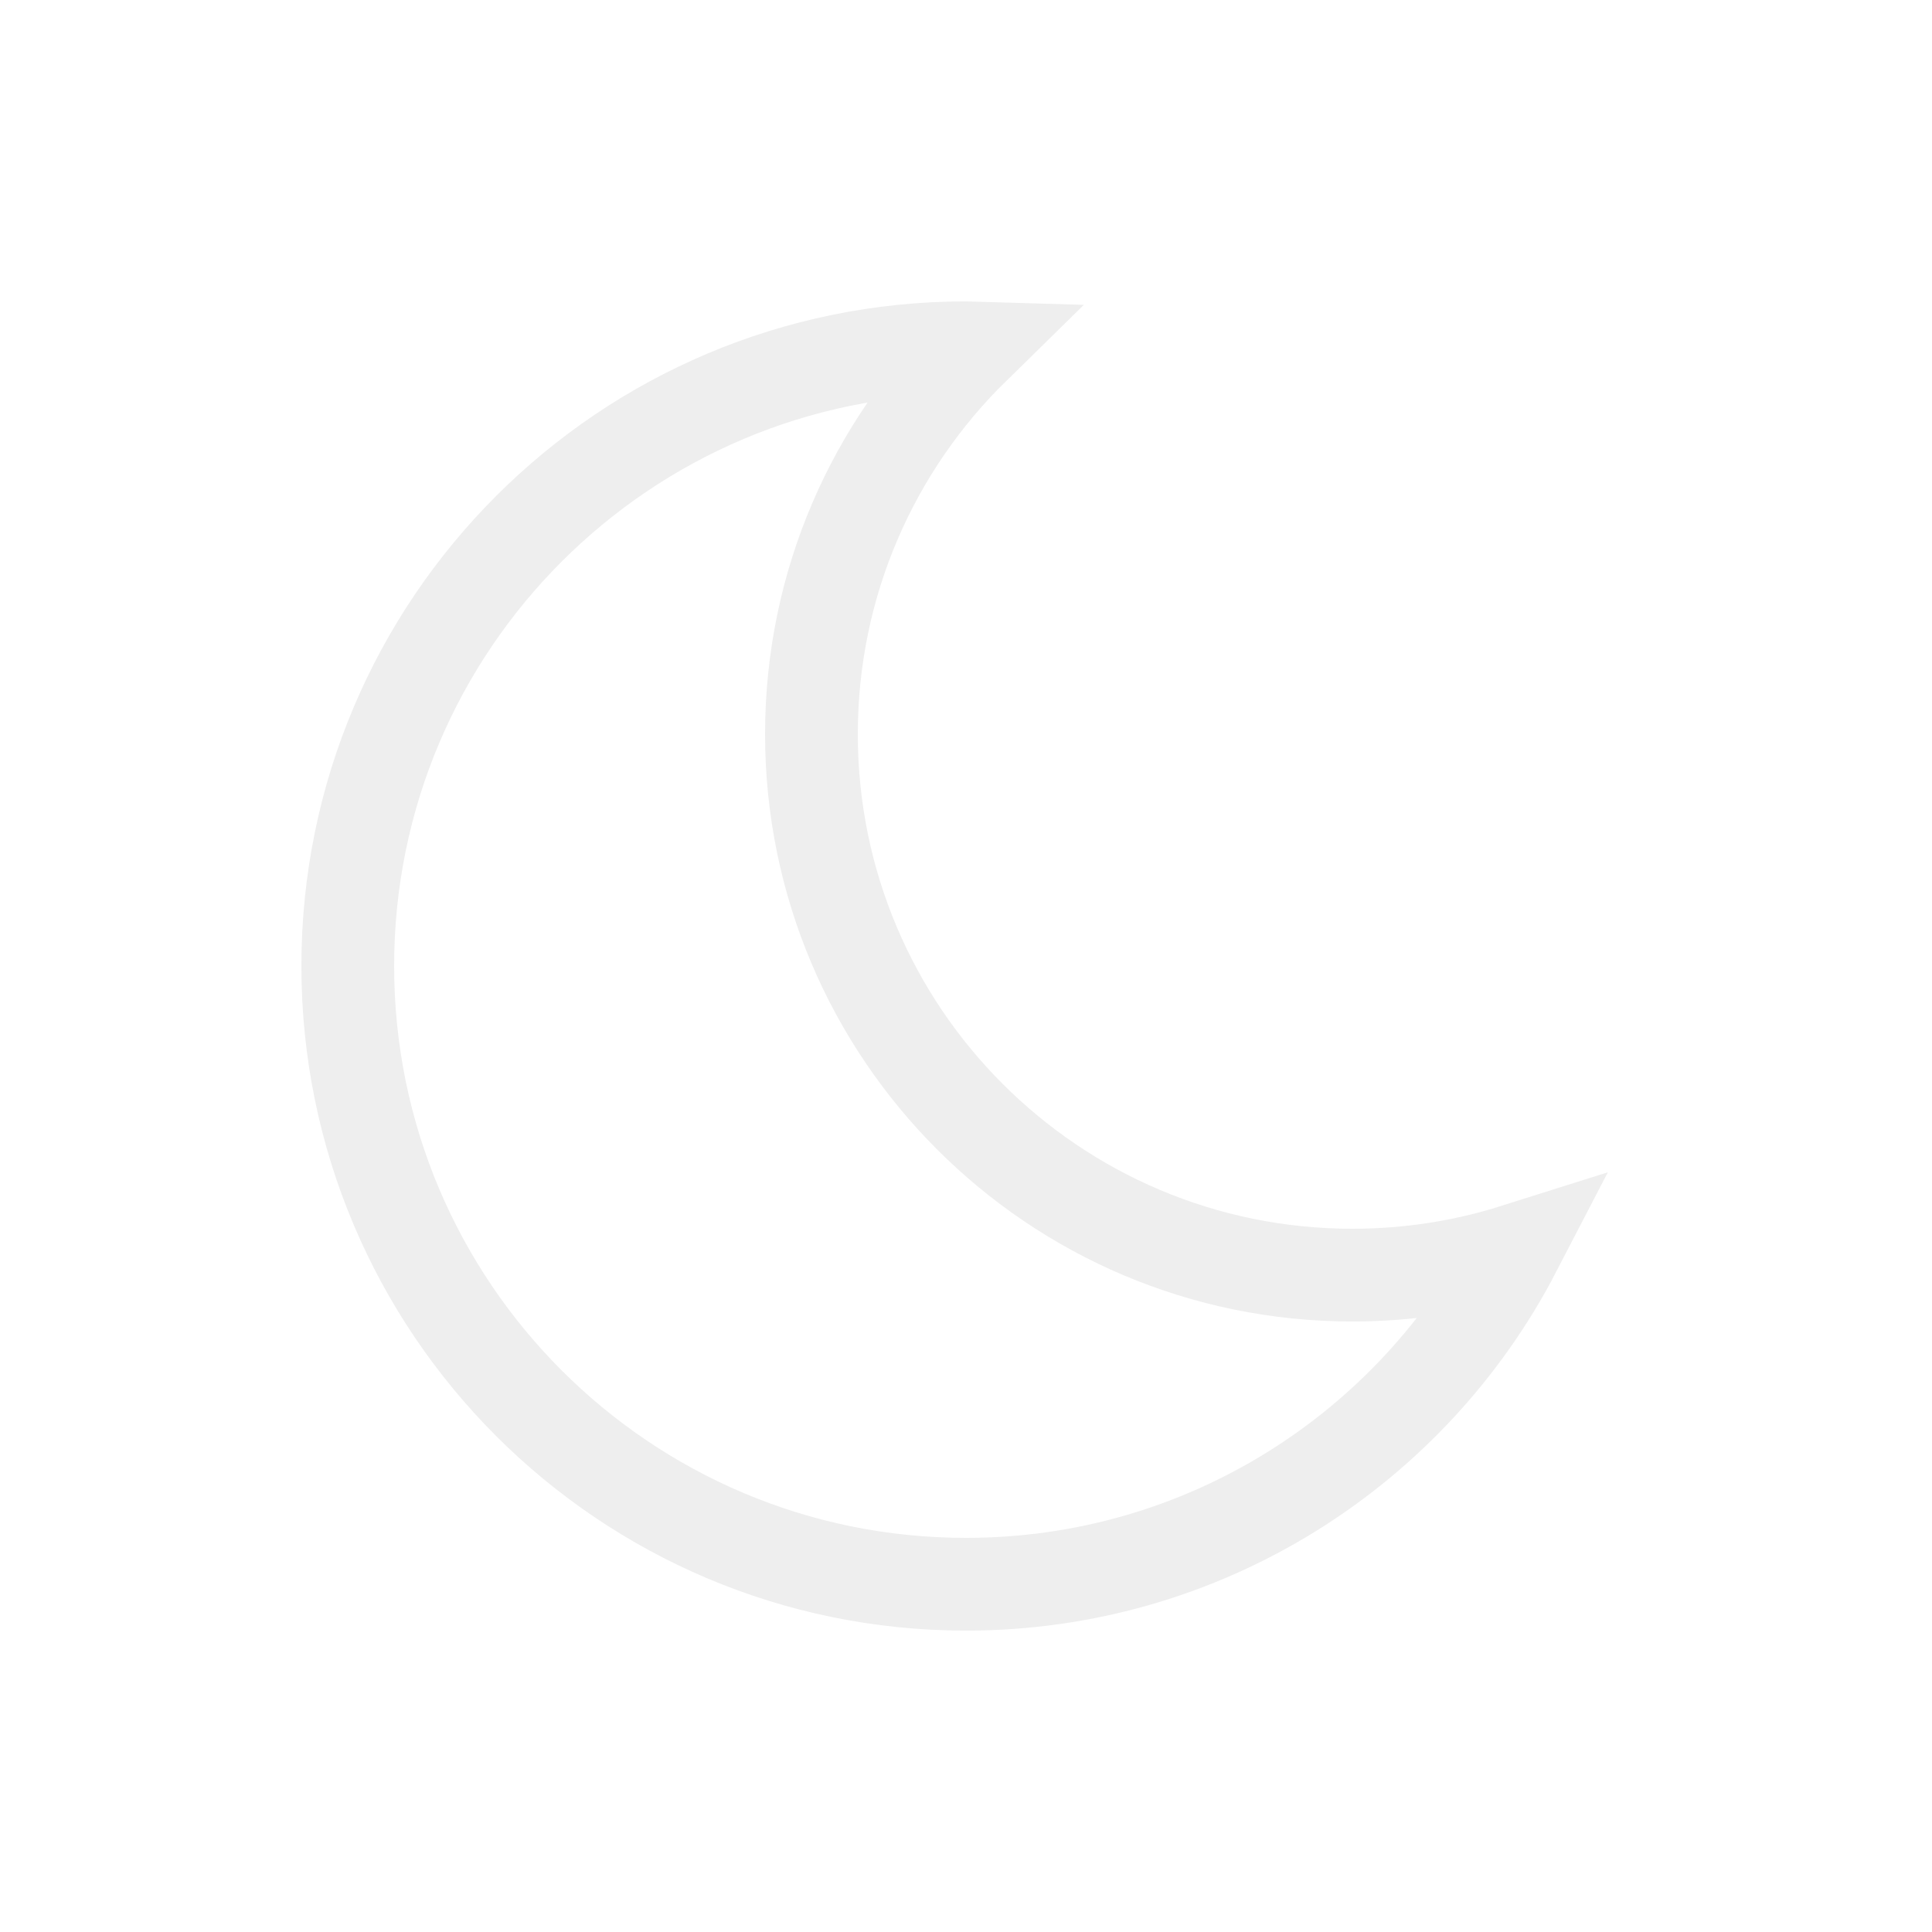
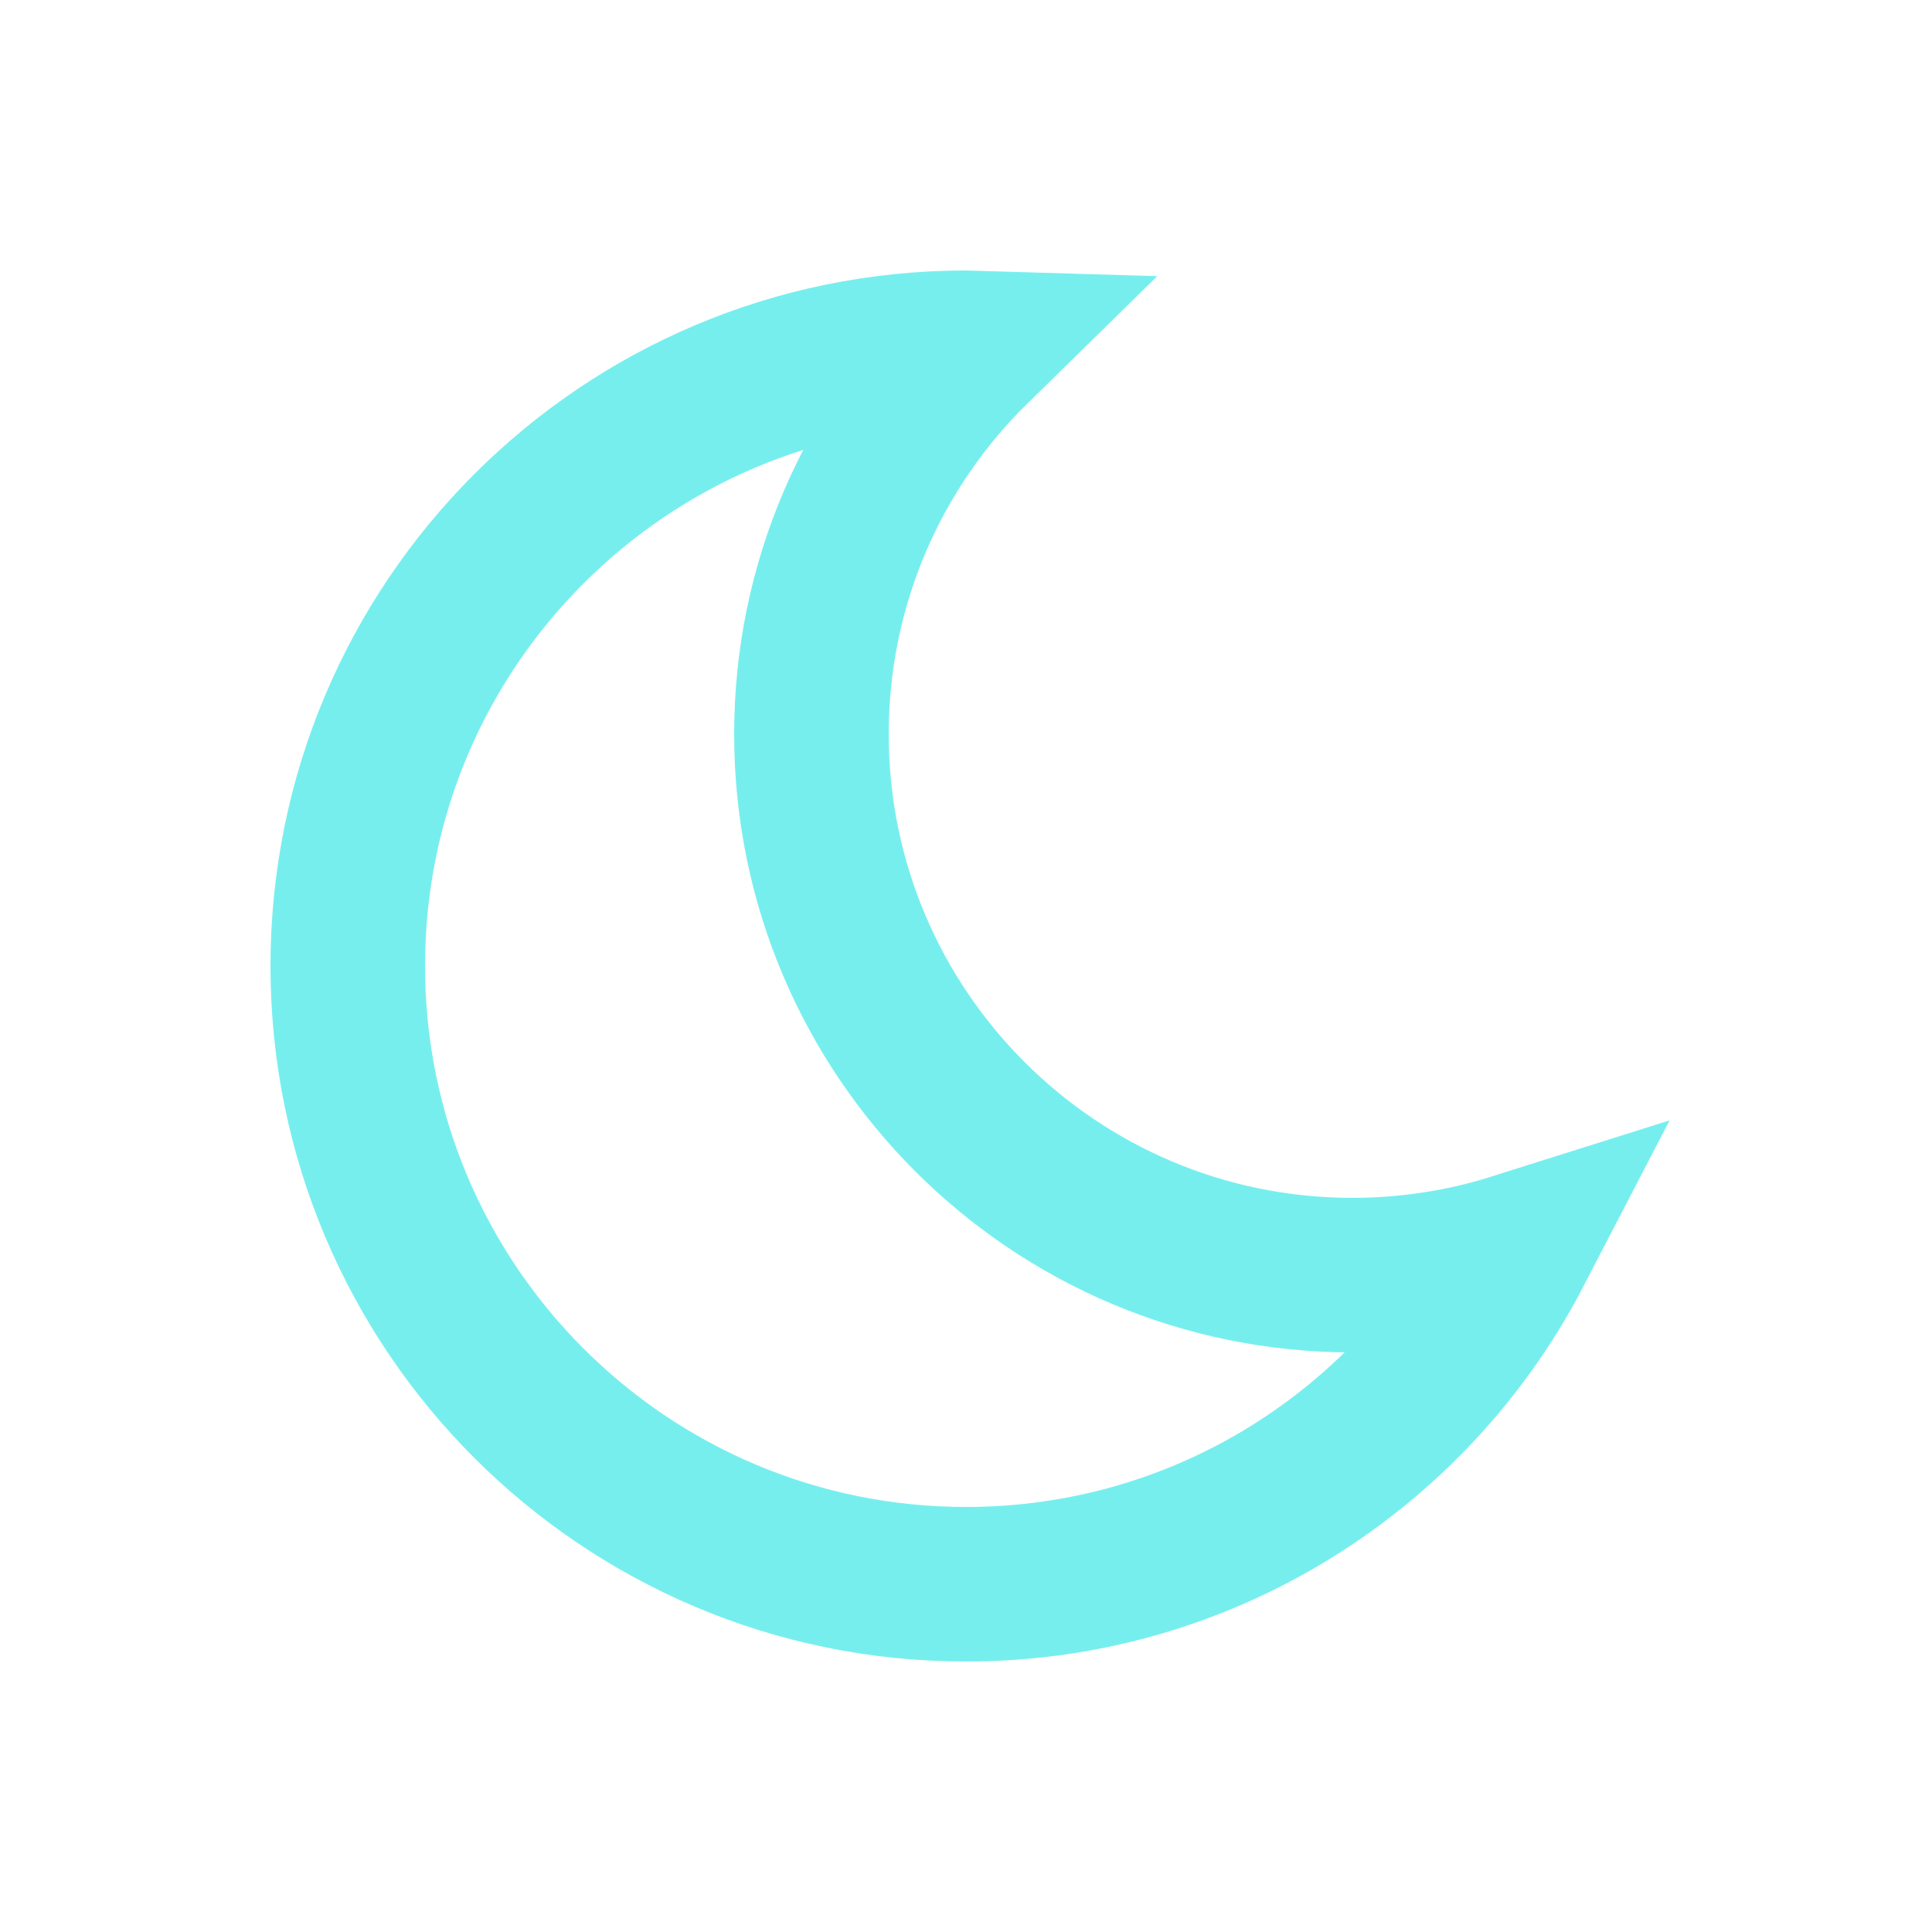
<svg xmlns="http://www.w3.org/2000/svg" width="96px" height="96px" viewBox="0 0 25 25" fill="none">
-   <g id="SVGRepo_bgCarrier" stroke-width="0" />
-   <g id="SVGRepo_tracerCarrier" stroke-linecap="round" stroke-linejoin="round" />
-   <g id="SVGRepo_iconCarrier">
-     <path d="M19.607 16.177C18.942 16.387 18.234 16.5 17.5 16.5C13.634 16.5 10.5 13.366 10.5 9.5C10.5 7.542 11.304 5.771 12.6 4.501C12.567 4.5 12.534 4.5 12.5 4.5C8.082 4.5 4.5 8.082 4.5 12.5C4.5 16.918 8.082 20.5 12.5 20.5C15.592 20.5 18.275 18.745 19.607 16.177Z" stroke="#eee" stroke-width="1.2" />
+   <g stroke-width="0" />
+   <g stroke-linecap="round" stroke-linejoin="round" />
+   <g>
+     <path d="M19.607 16.177C18.942 16.387 18.234 16.5 17.5 16.5C13.634 16.5 10.5 13.366 10.5 9.5C10.5 7.542 11.304 5.771 12.6 4.501C12.567 4.5 12.534 4.5 12.5 4.5C8.082 4.5 4.5 8.082 4.5 12.5C4.5 16.918 8.082 20.5 12.5 20.5C15.592 20.5 18.275 18.745 19.607 16.177Z" stroke="#7EE" stroke-width="2" />
  </g>
</svg>
